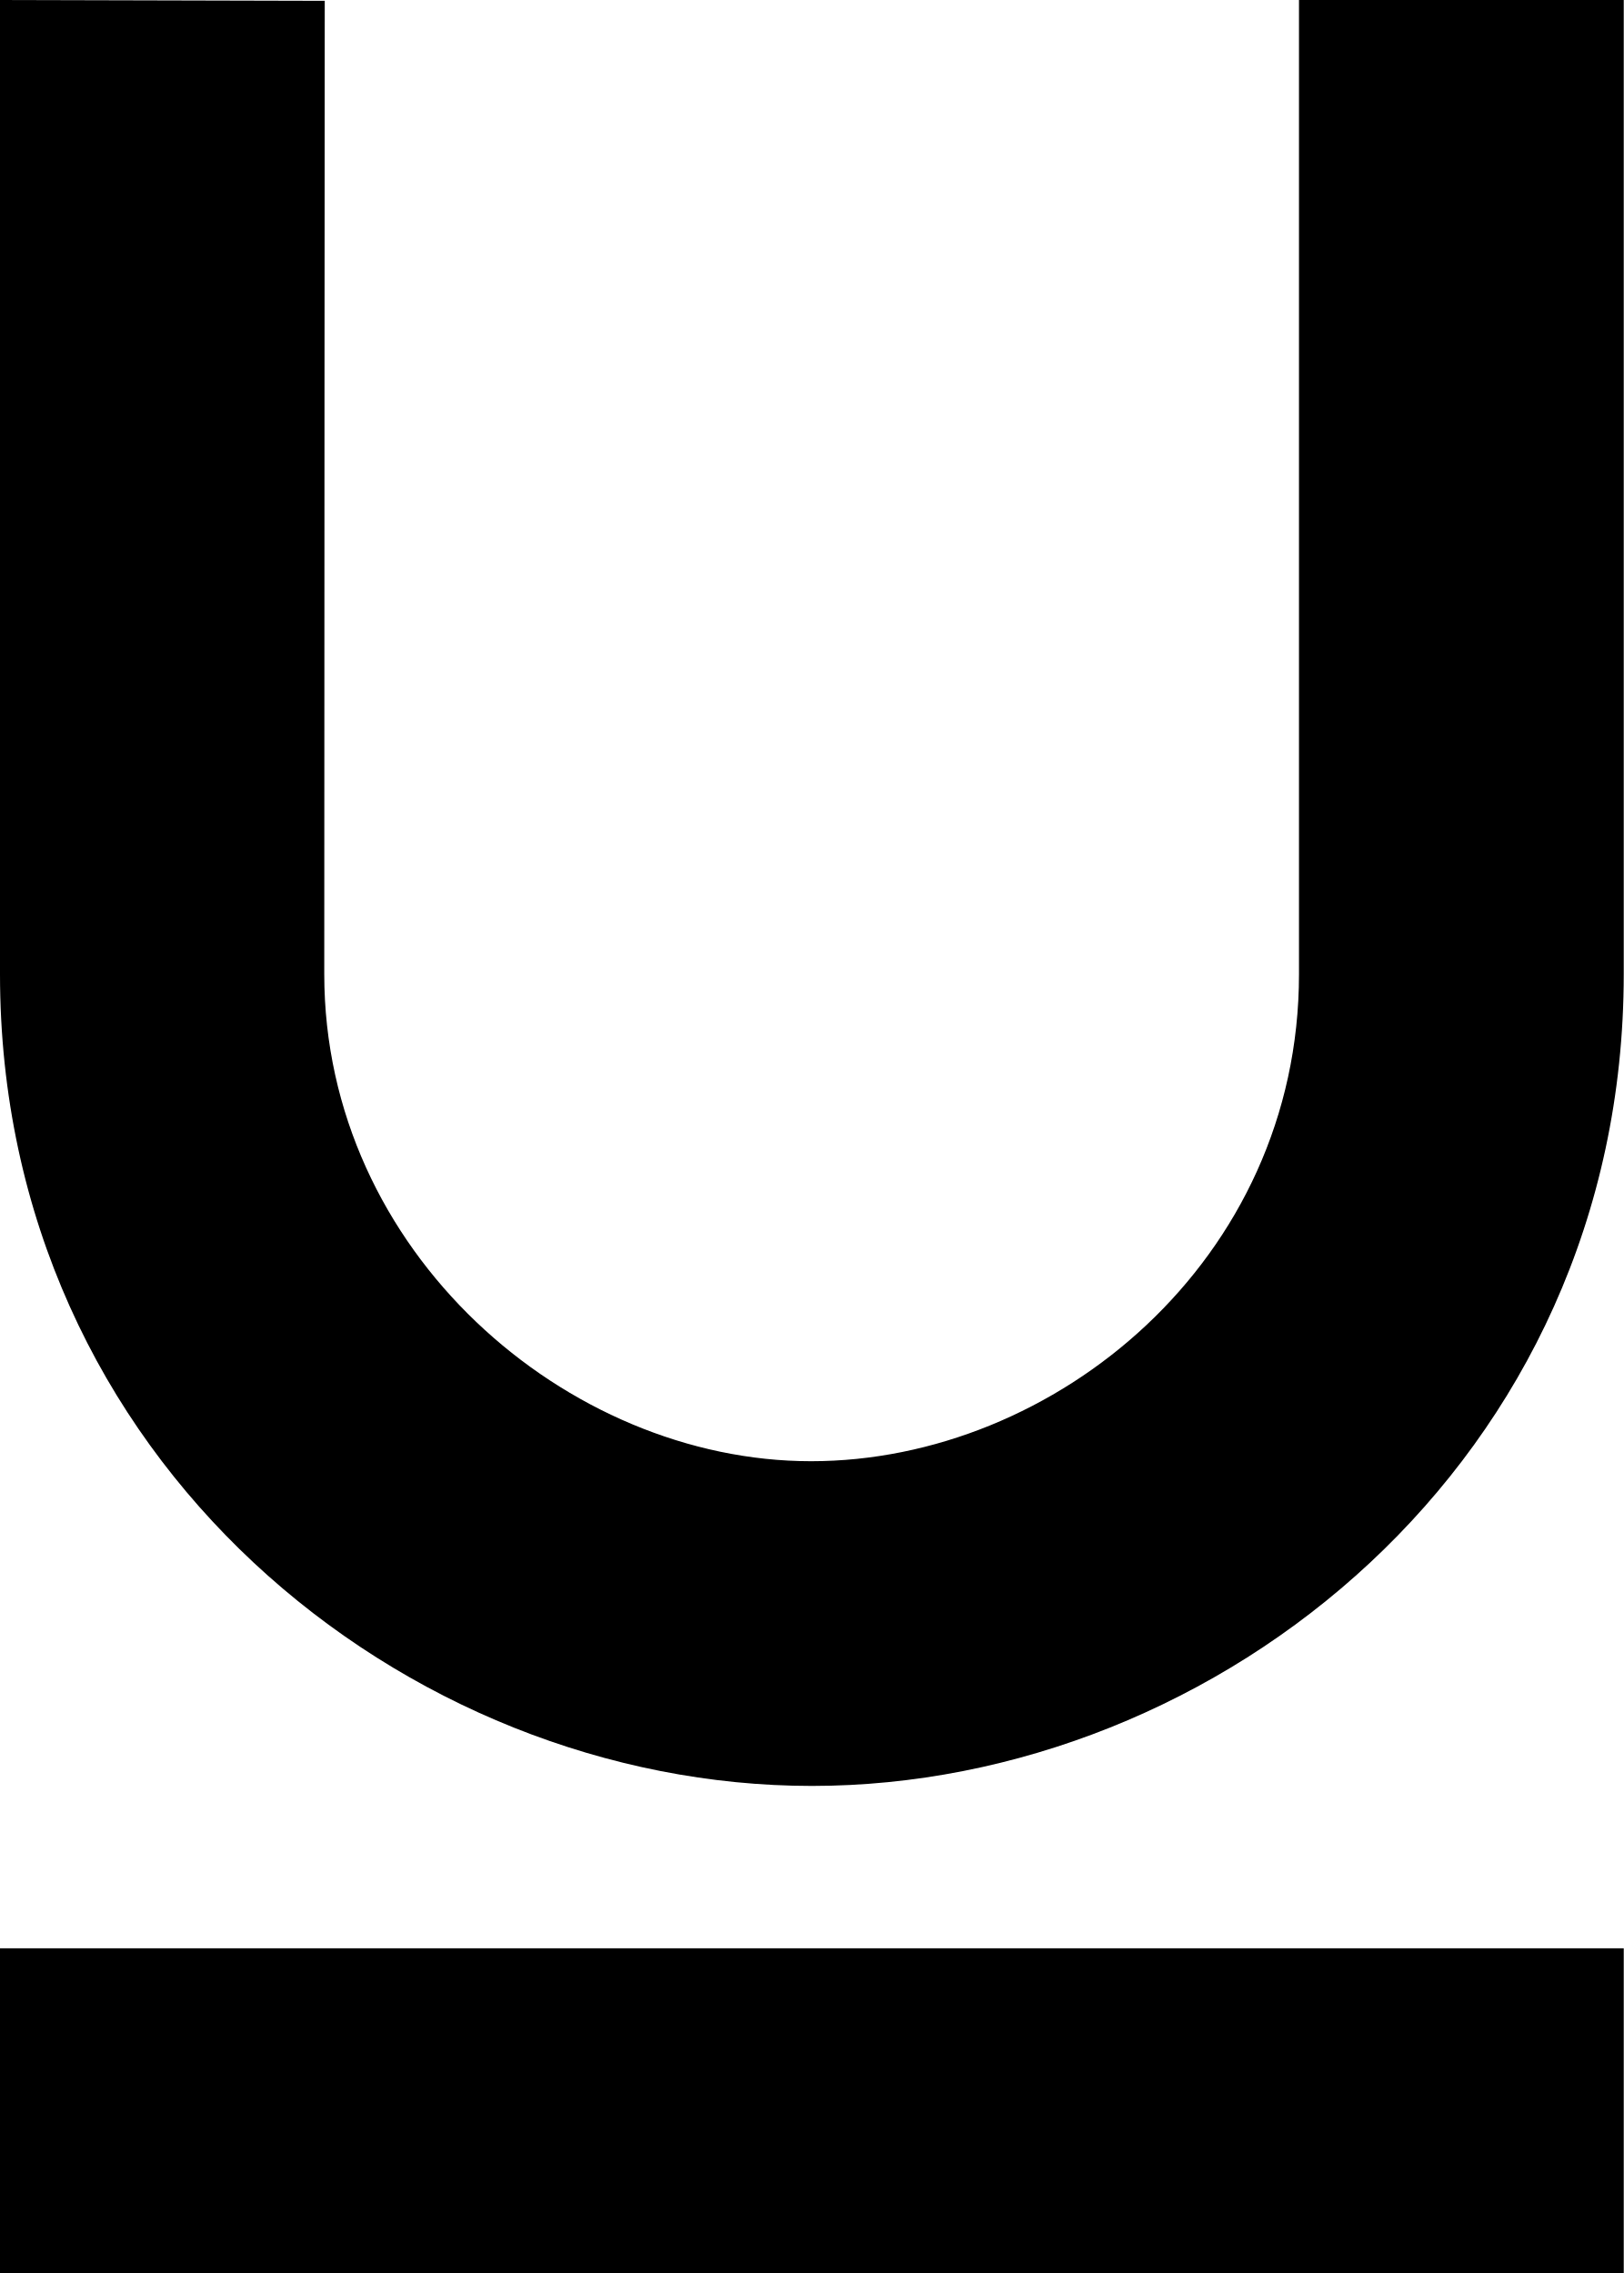
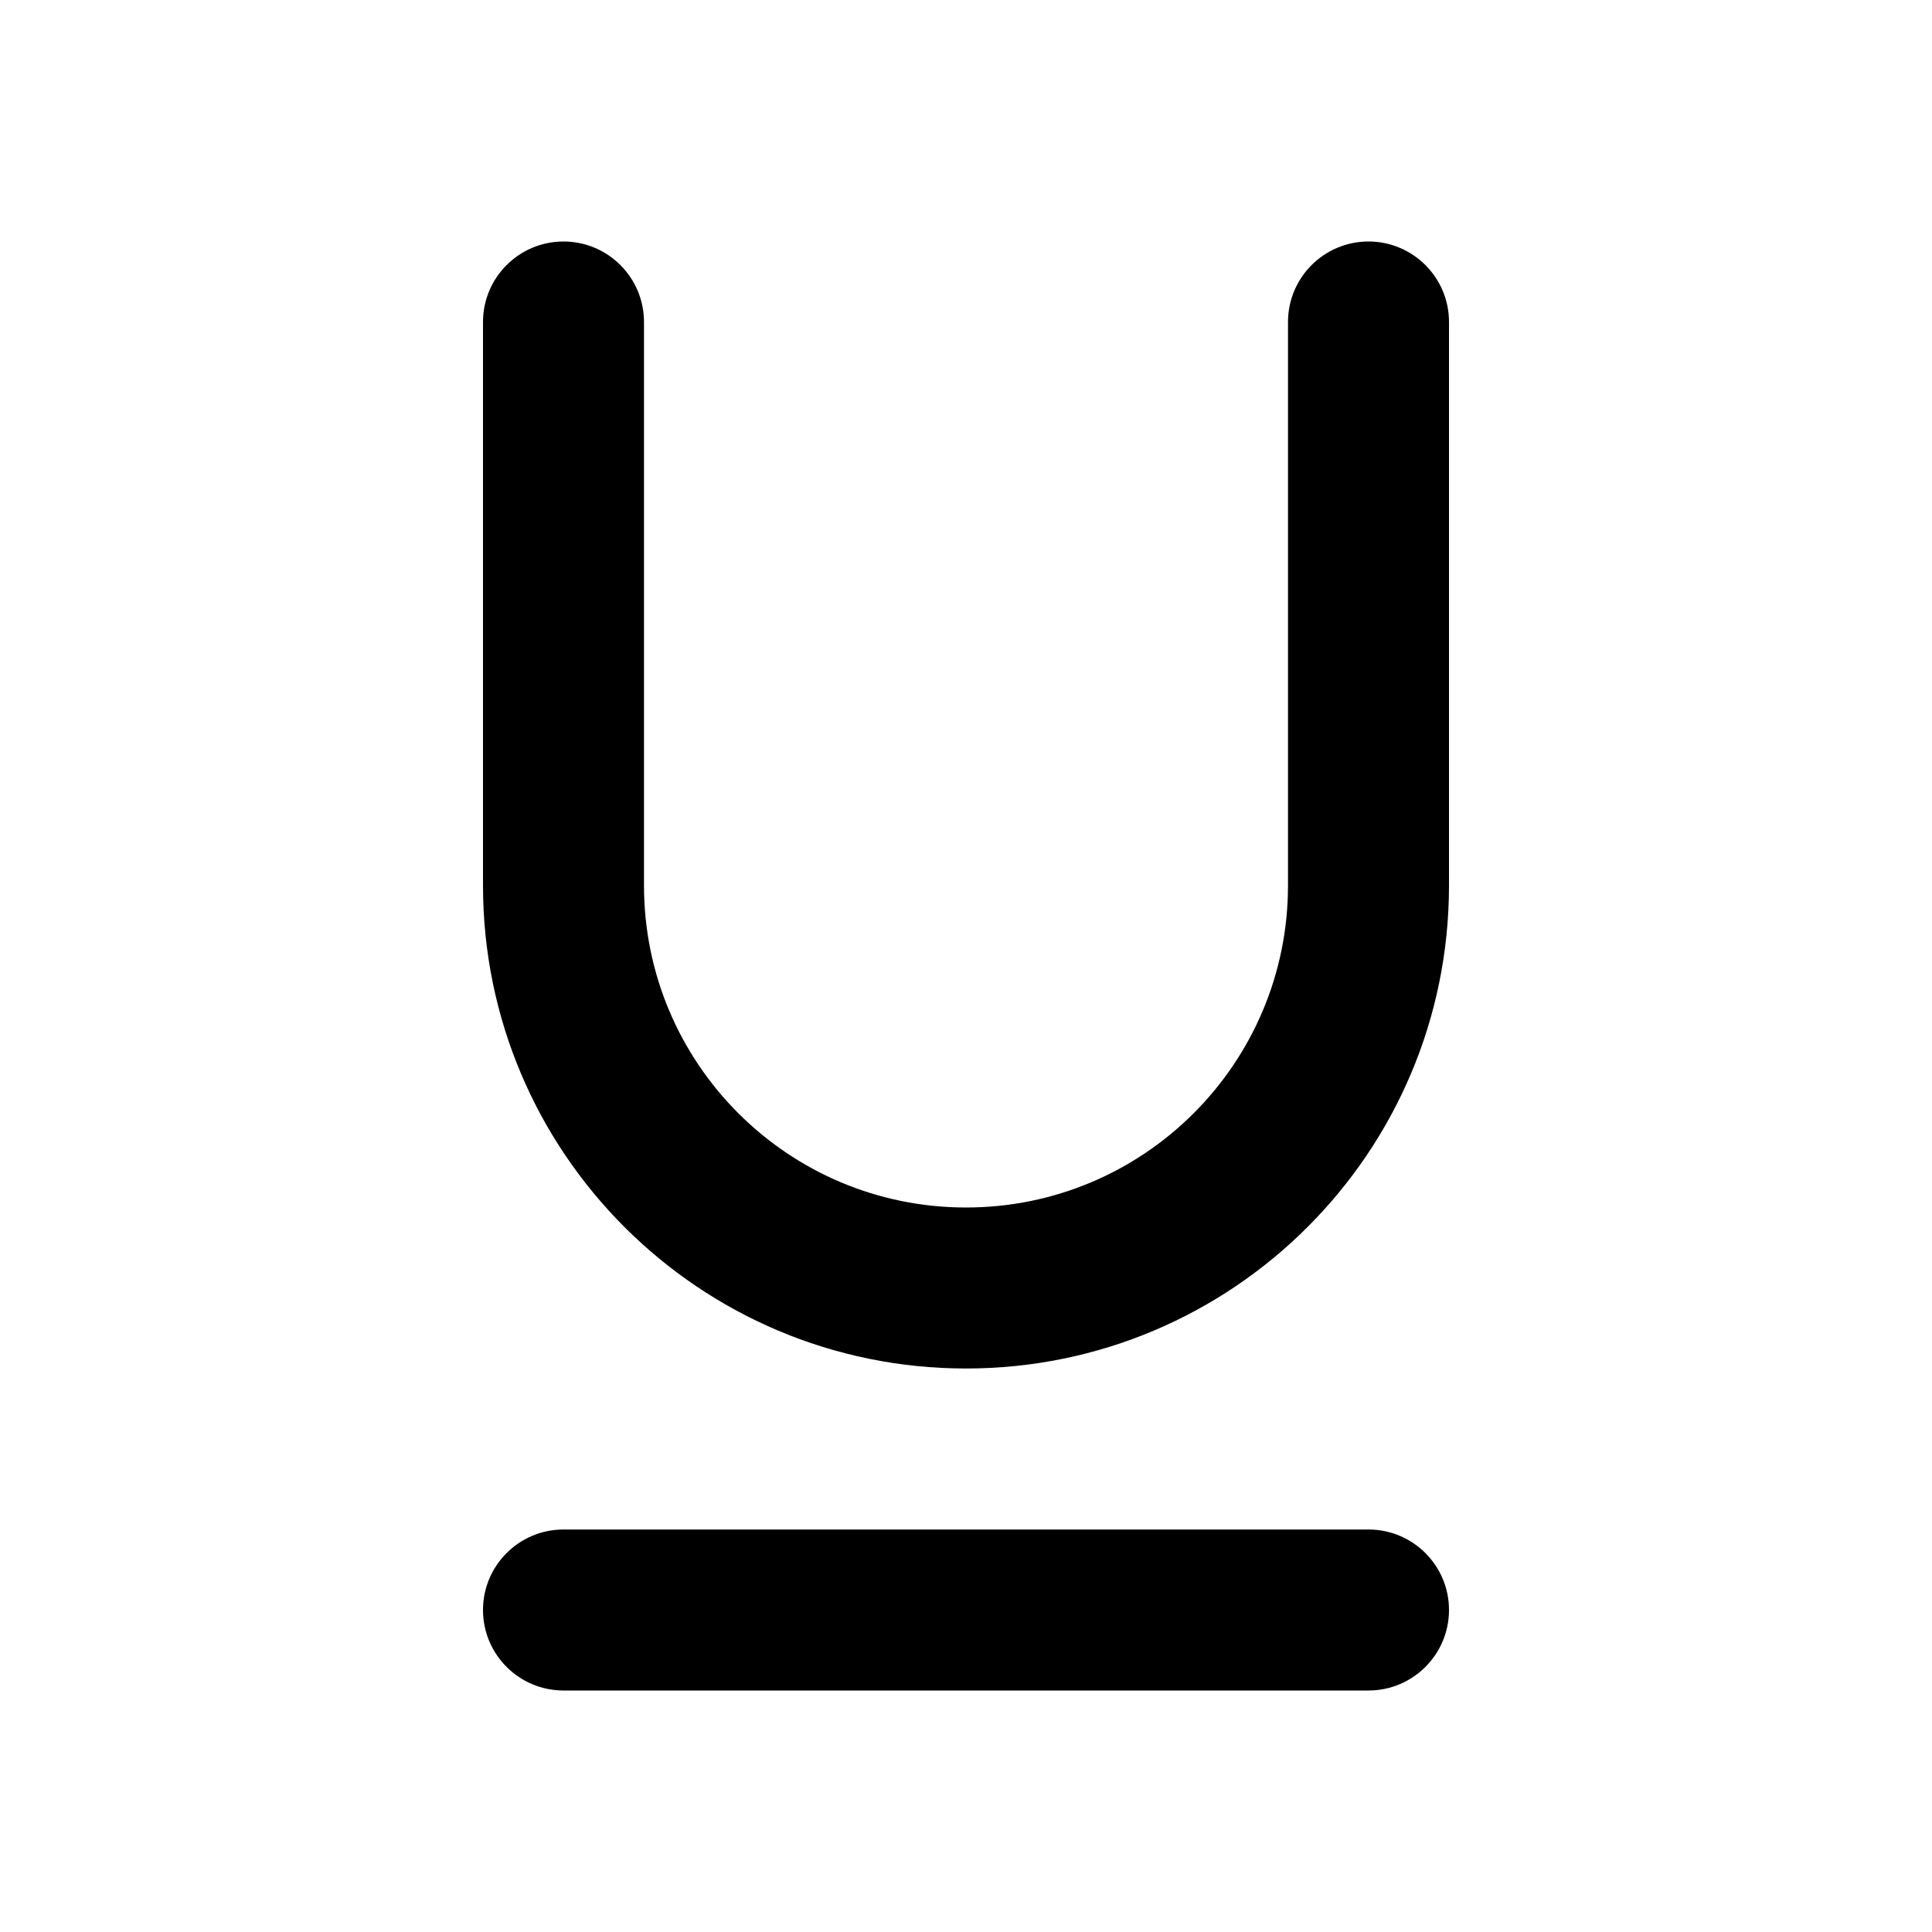
- <svg xmlns="http://www.w3.org/2000/svg" width="10px" height="14px" viewBox="0 0 10 14" version="1.1">
+ <svg xmlns="http://www.w3.org/2000/svg" width="24px" height="24px" viewBox="0 0 24 24" version="1.1">
  <defs />
  <g id="text-edit" stroke="none" stroke-width="1" fill="none" fill-rule="evenodd">
    <g id="underline" fill="#000000">
-       <path d="M-5.70654635e-14,0 L2,0.005 C2,0.005 1.997,4.288 1.997,6 C1.997,7.712 3.493,9 4.995,9 C6.497,9 8,7.763 8,6 C8,4.237 8,0 8,0 L10,0 C10,0 10,3 10,6 C10,9 7.5,11 5,11 C2.5,11 -5.70654635e-14,9 -5.70654635e-14,6 L-5.70654635e-14,0 Z M-2.22044605e-16,12 L10,12 L10,14 L-2.22044605e-16,14 L-2.22044605e-16,12 Z" id="Shape" />
+       <path d="M17,21 L7,21 C6.448,21 6,20.552 6,20 C6,19.448 6.448,19 7,19 L17,19 C17.552,19 18,19.448 18,20 C18,20.552 17.552,21 17,21 Z M18,4 L18,11 C18,14.314 15.314,17 12,17 C8.686,17 6,14.314 6,11 L6,4 C6,3.448 6.448,3 7,3 C7.552,3 8,3.448 8,4 L8,11 C8,13.21 9.79,15 12,15 C14.21,15 16,13.21 16,11 L16,4 C16,3.448 16.448,3 17,3 C17.552,3 18,3.448 18,4 Z" id="Shape" />
    </g>
  </g>
</svg>
